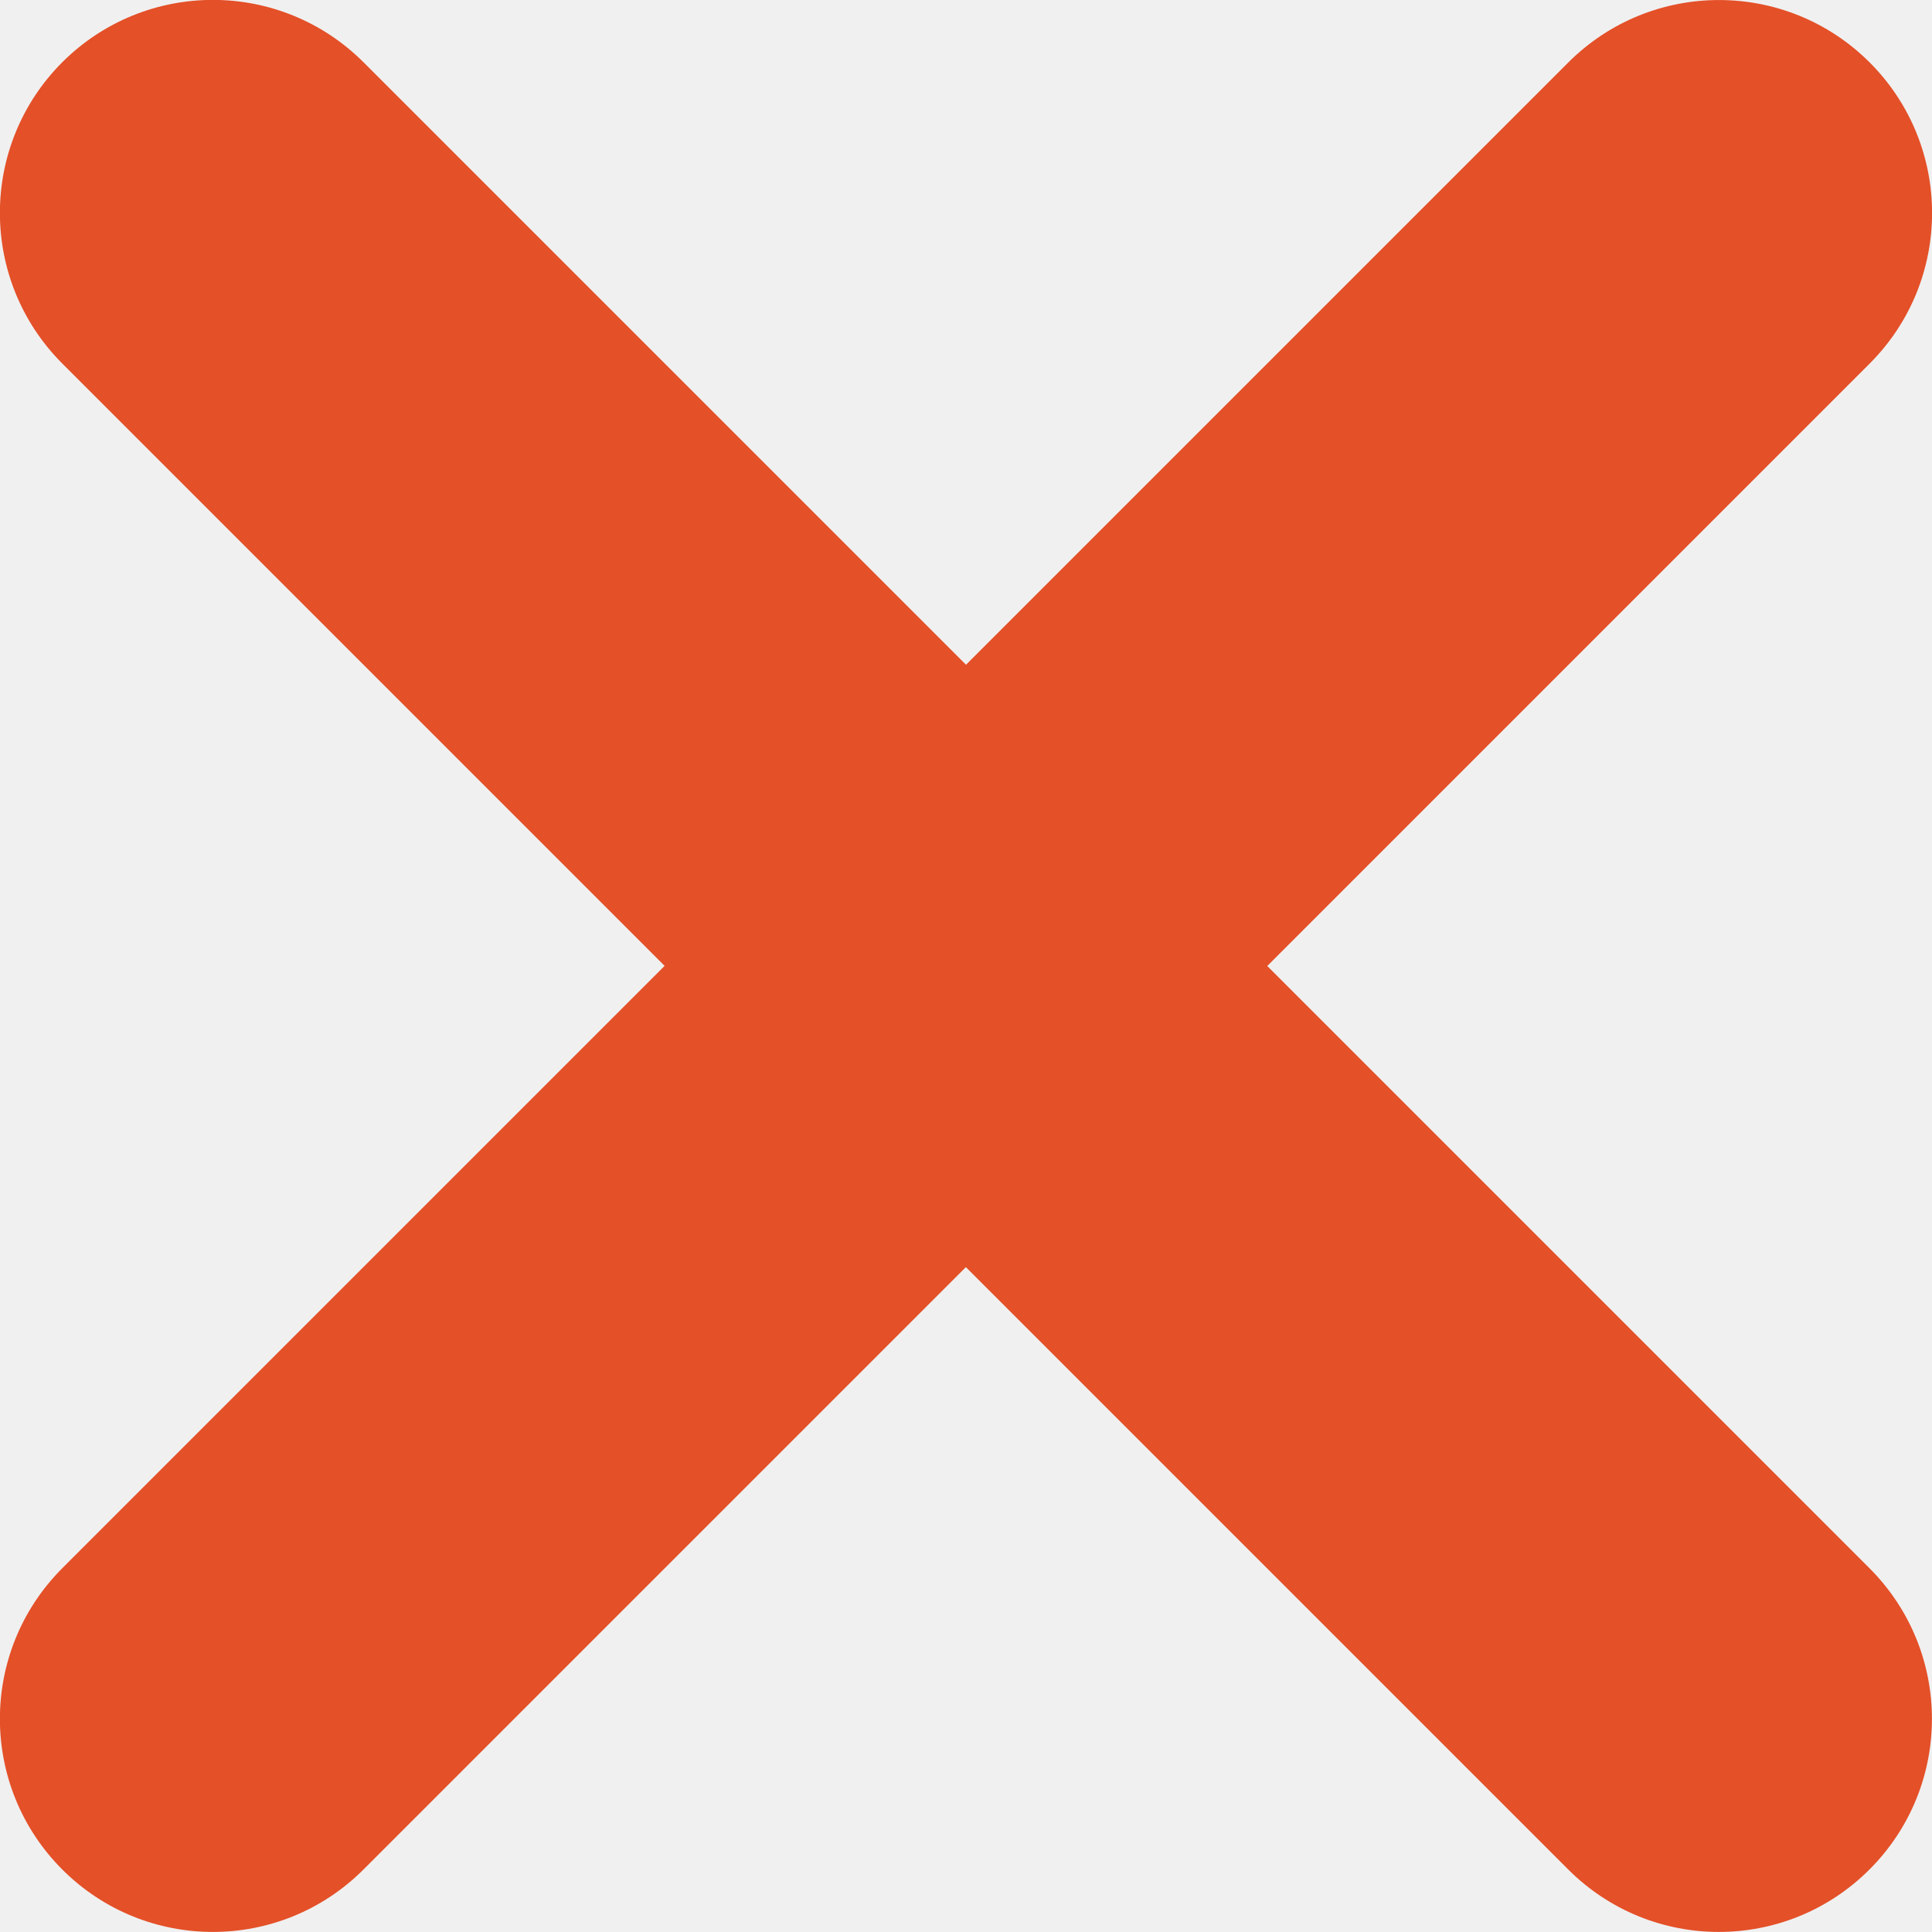
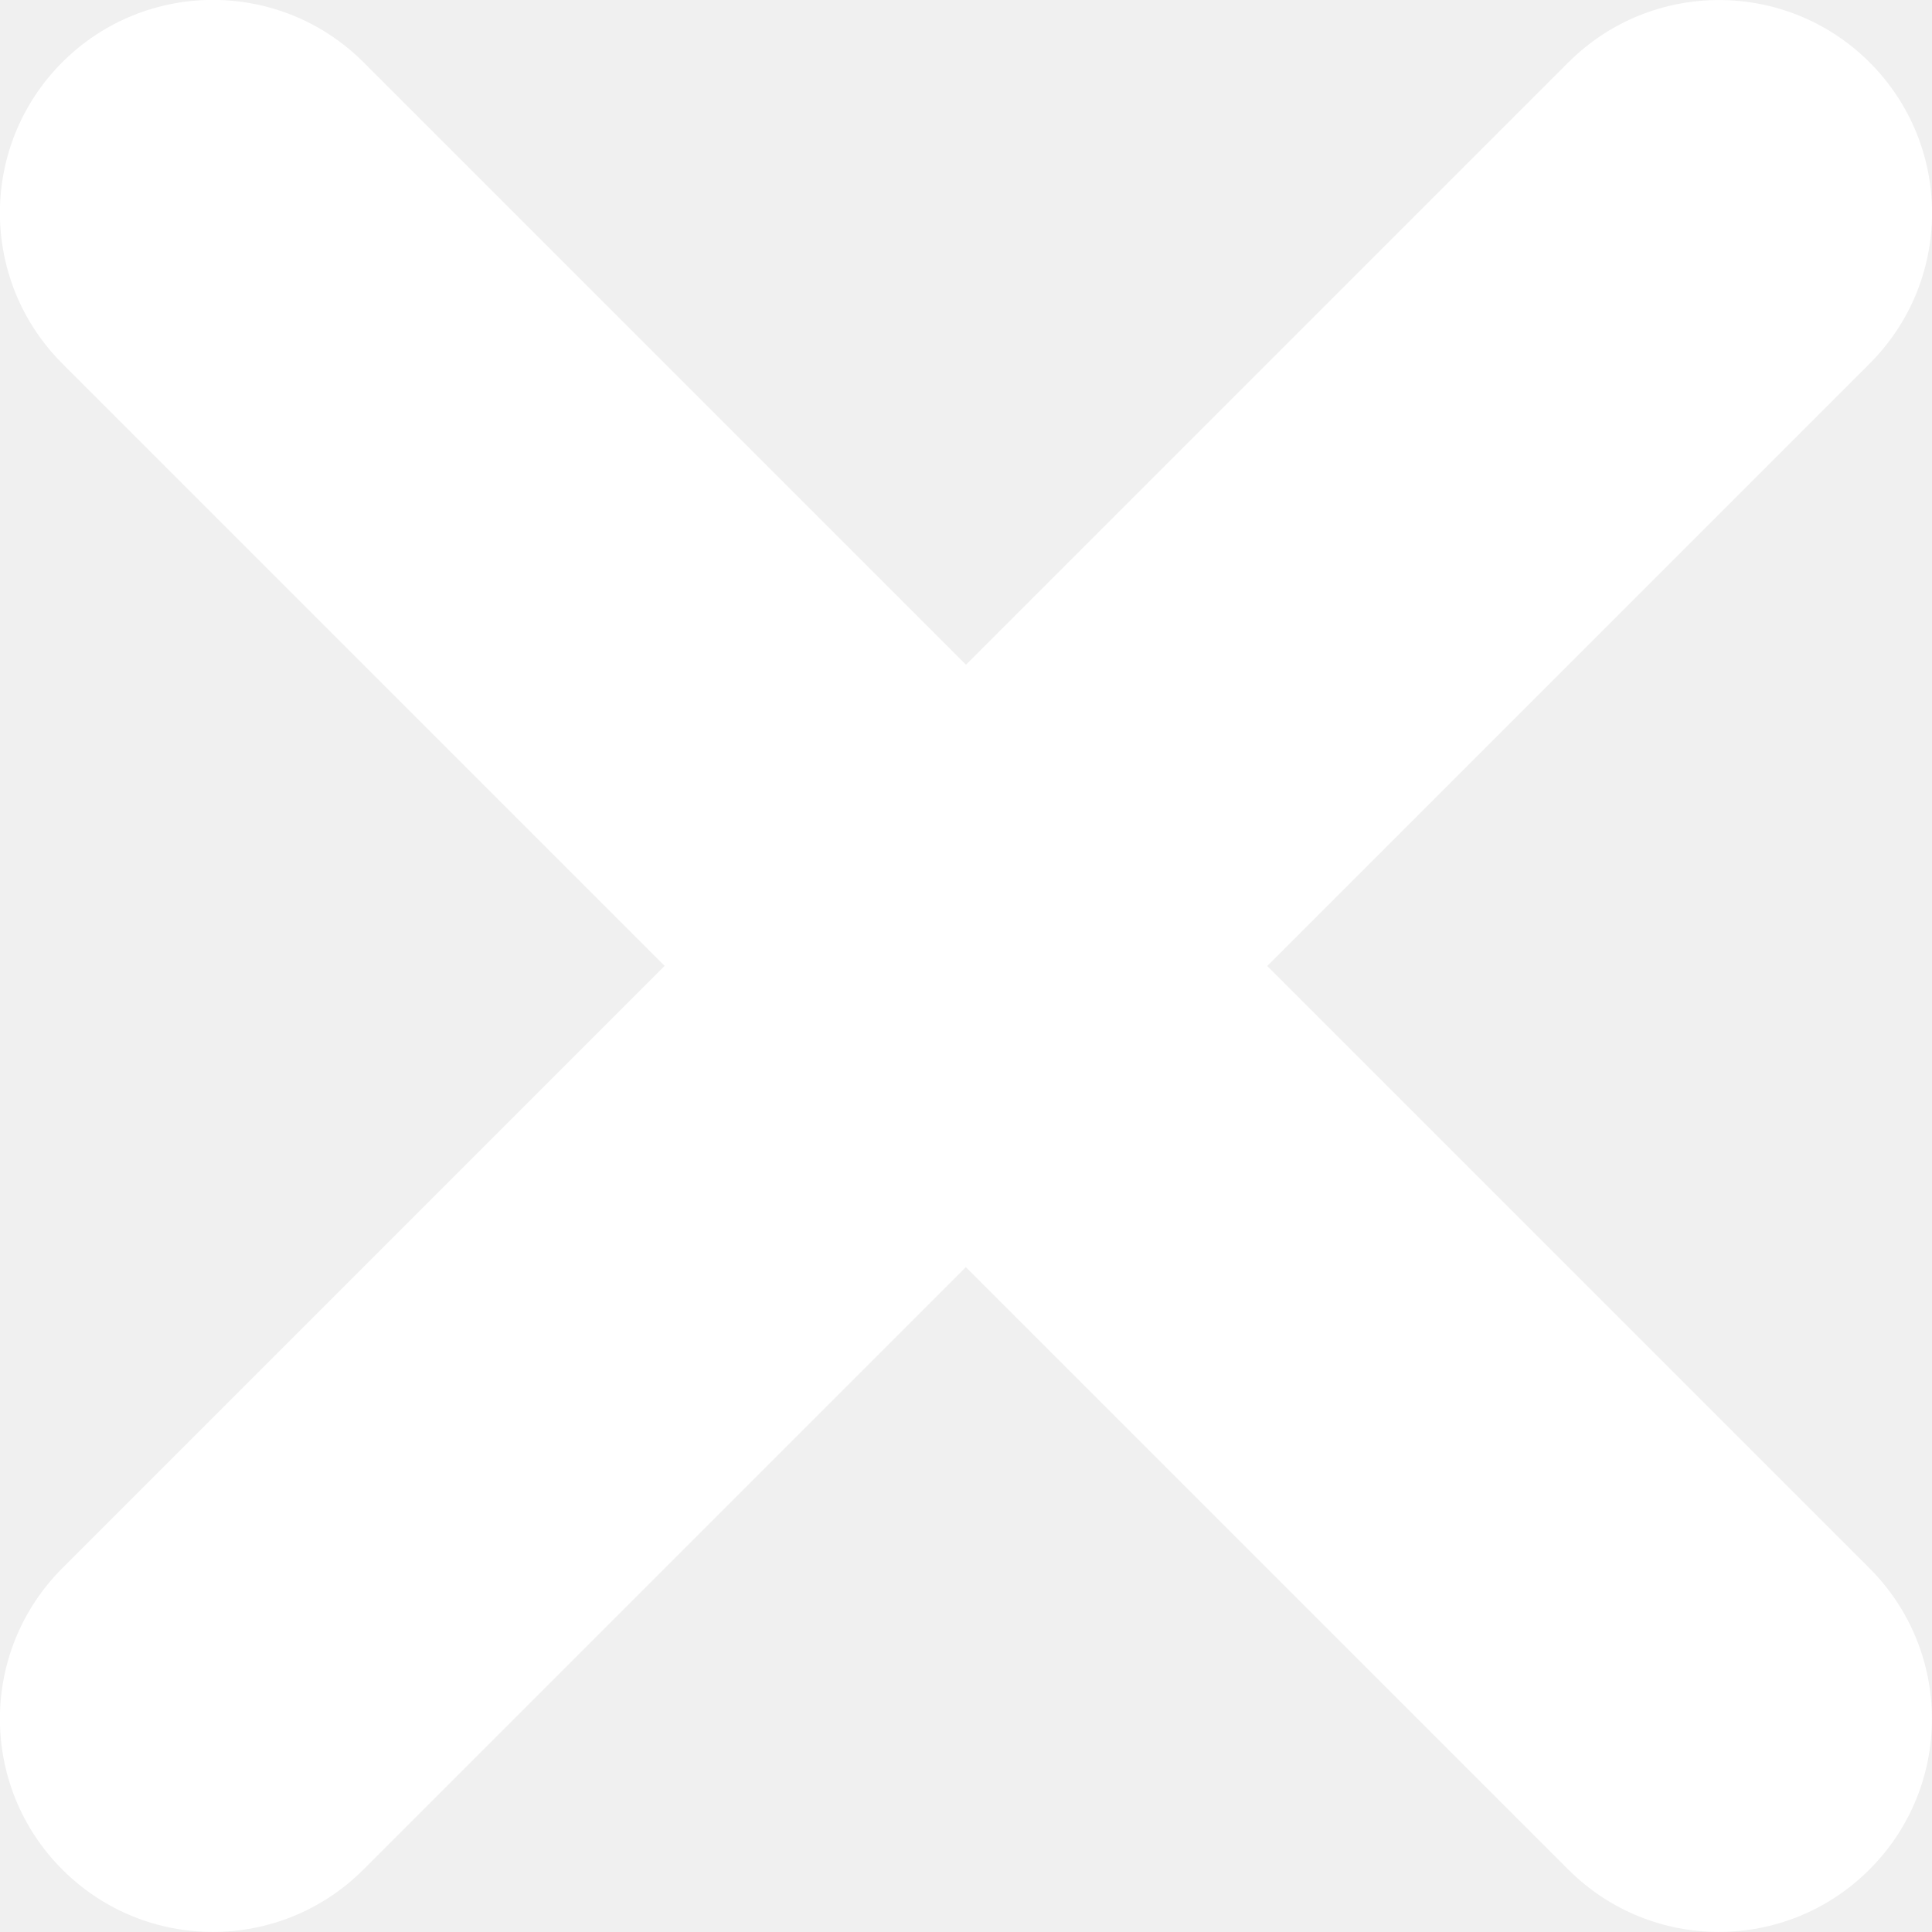
<svg xmlns="http://www.w3.org/2000/svg" version="1.1" id="Layer_1" x="0px" y="0px" width="14.988px" height="14.988px" viewBox="0 0 14.988 14.988" enable-background="new 0 0 14.988 14.988" xml:space="preserve">
  <g>
    <g>
-       <path fill-rule="evenodd" clip-rule="evenodd" fill="#E45028" d="M9.831,7.494l4.673-4.673c0.646-0.646,0.646-1.691,0-2.337    c-0.646-0.645-1.691-0.645-2.337,0L7.494,5.157L2.82,0.483c-0.646-0.645-1.691-0.645-2.337,0c-0.645,0.646-0.645,1.691,0,2.337    l4.673,4.673l-4.673,4.673c-0.645,0.646-0.645,1.691,0,2.337c0.646,0.646,1.691,0.646,2.337,0l4.673-4.673l4.673,4.673    c0.646,0.646,1.691,0.646,2.337,0s0.646-1.691,0-2.337L9.831,7.494z" />
+       <path fill-rule="evenodd" clip-rule="evenodd" fill="#fff" d="M9.831,7.494l4.673-4.673c0.646-0.646,0.646-1.691,0-2.337    c-0.646-0.645-1.691-0.645-2.337,0L7.494,5.157L2.82,0.483c-0.646-0.645-1.691-0.645-2.337,0c-0.645,0.646-0.645,1.691,0,2.337    l4.673,4.673l-4.673,4.673c-0.645,0.646-0.645,1.691,0,2.337c0.646,0.646,1.691,0.646,2.337,0l4.673-4.673l4.673,4.673    c0.646,0.646,1.691,0.646,2.337,0s0.646-1.691,0-2.337L9.831,7.494z" />
    </g>
  </g>
</svg>
